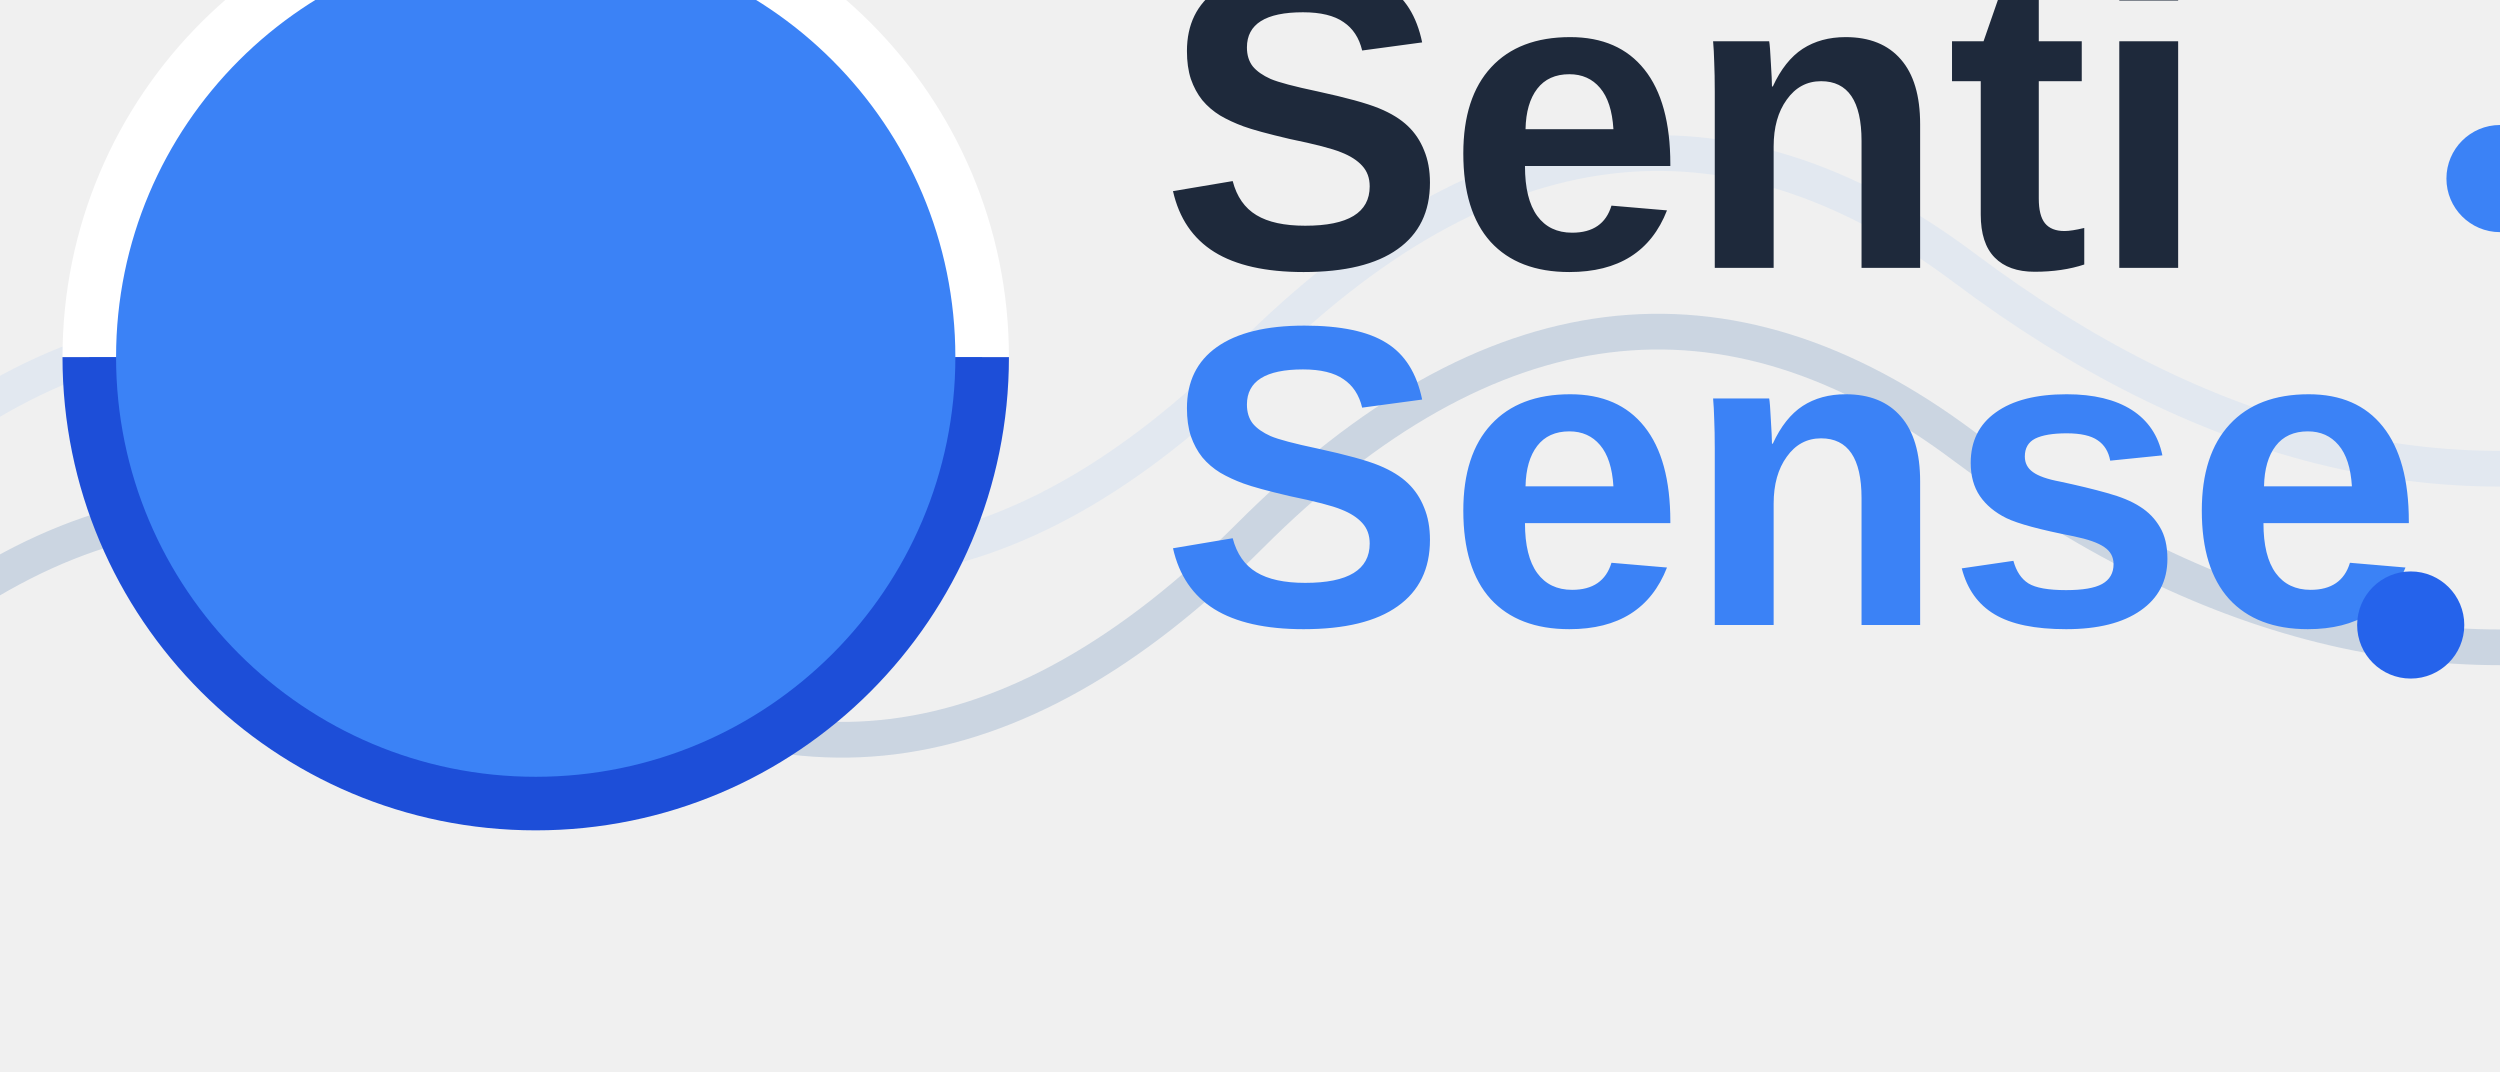
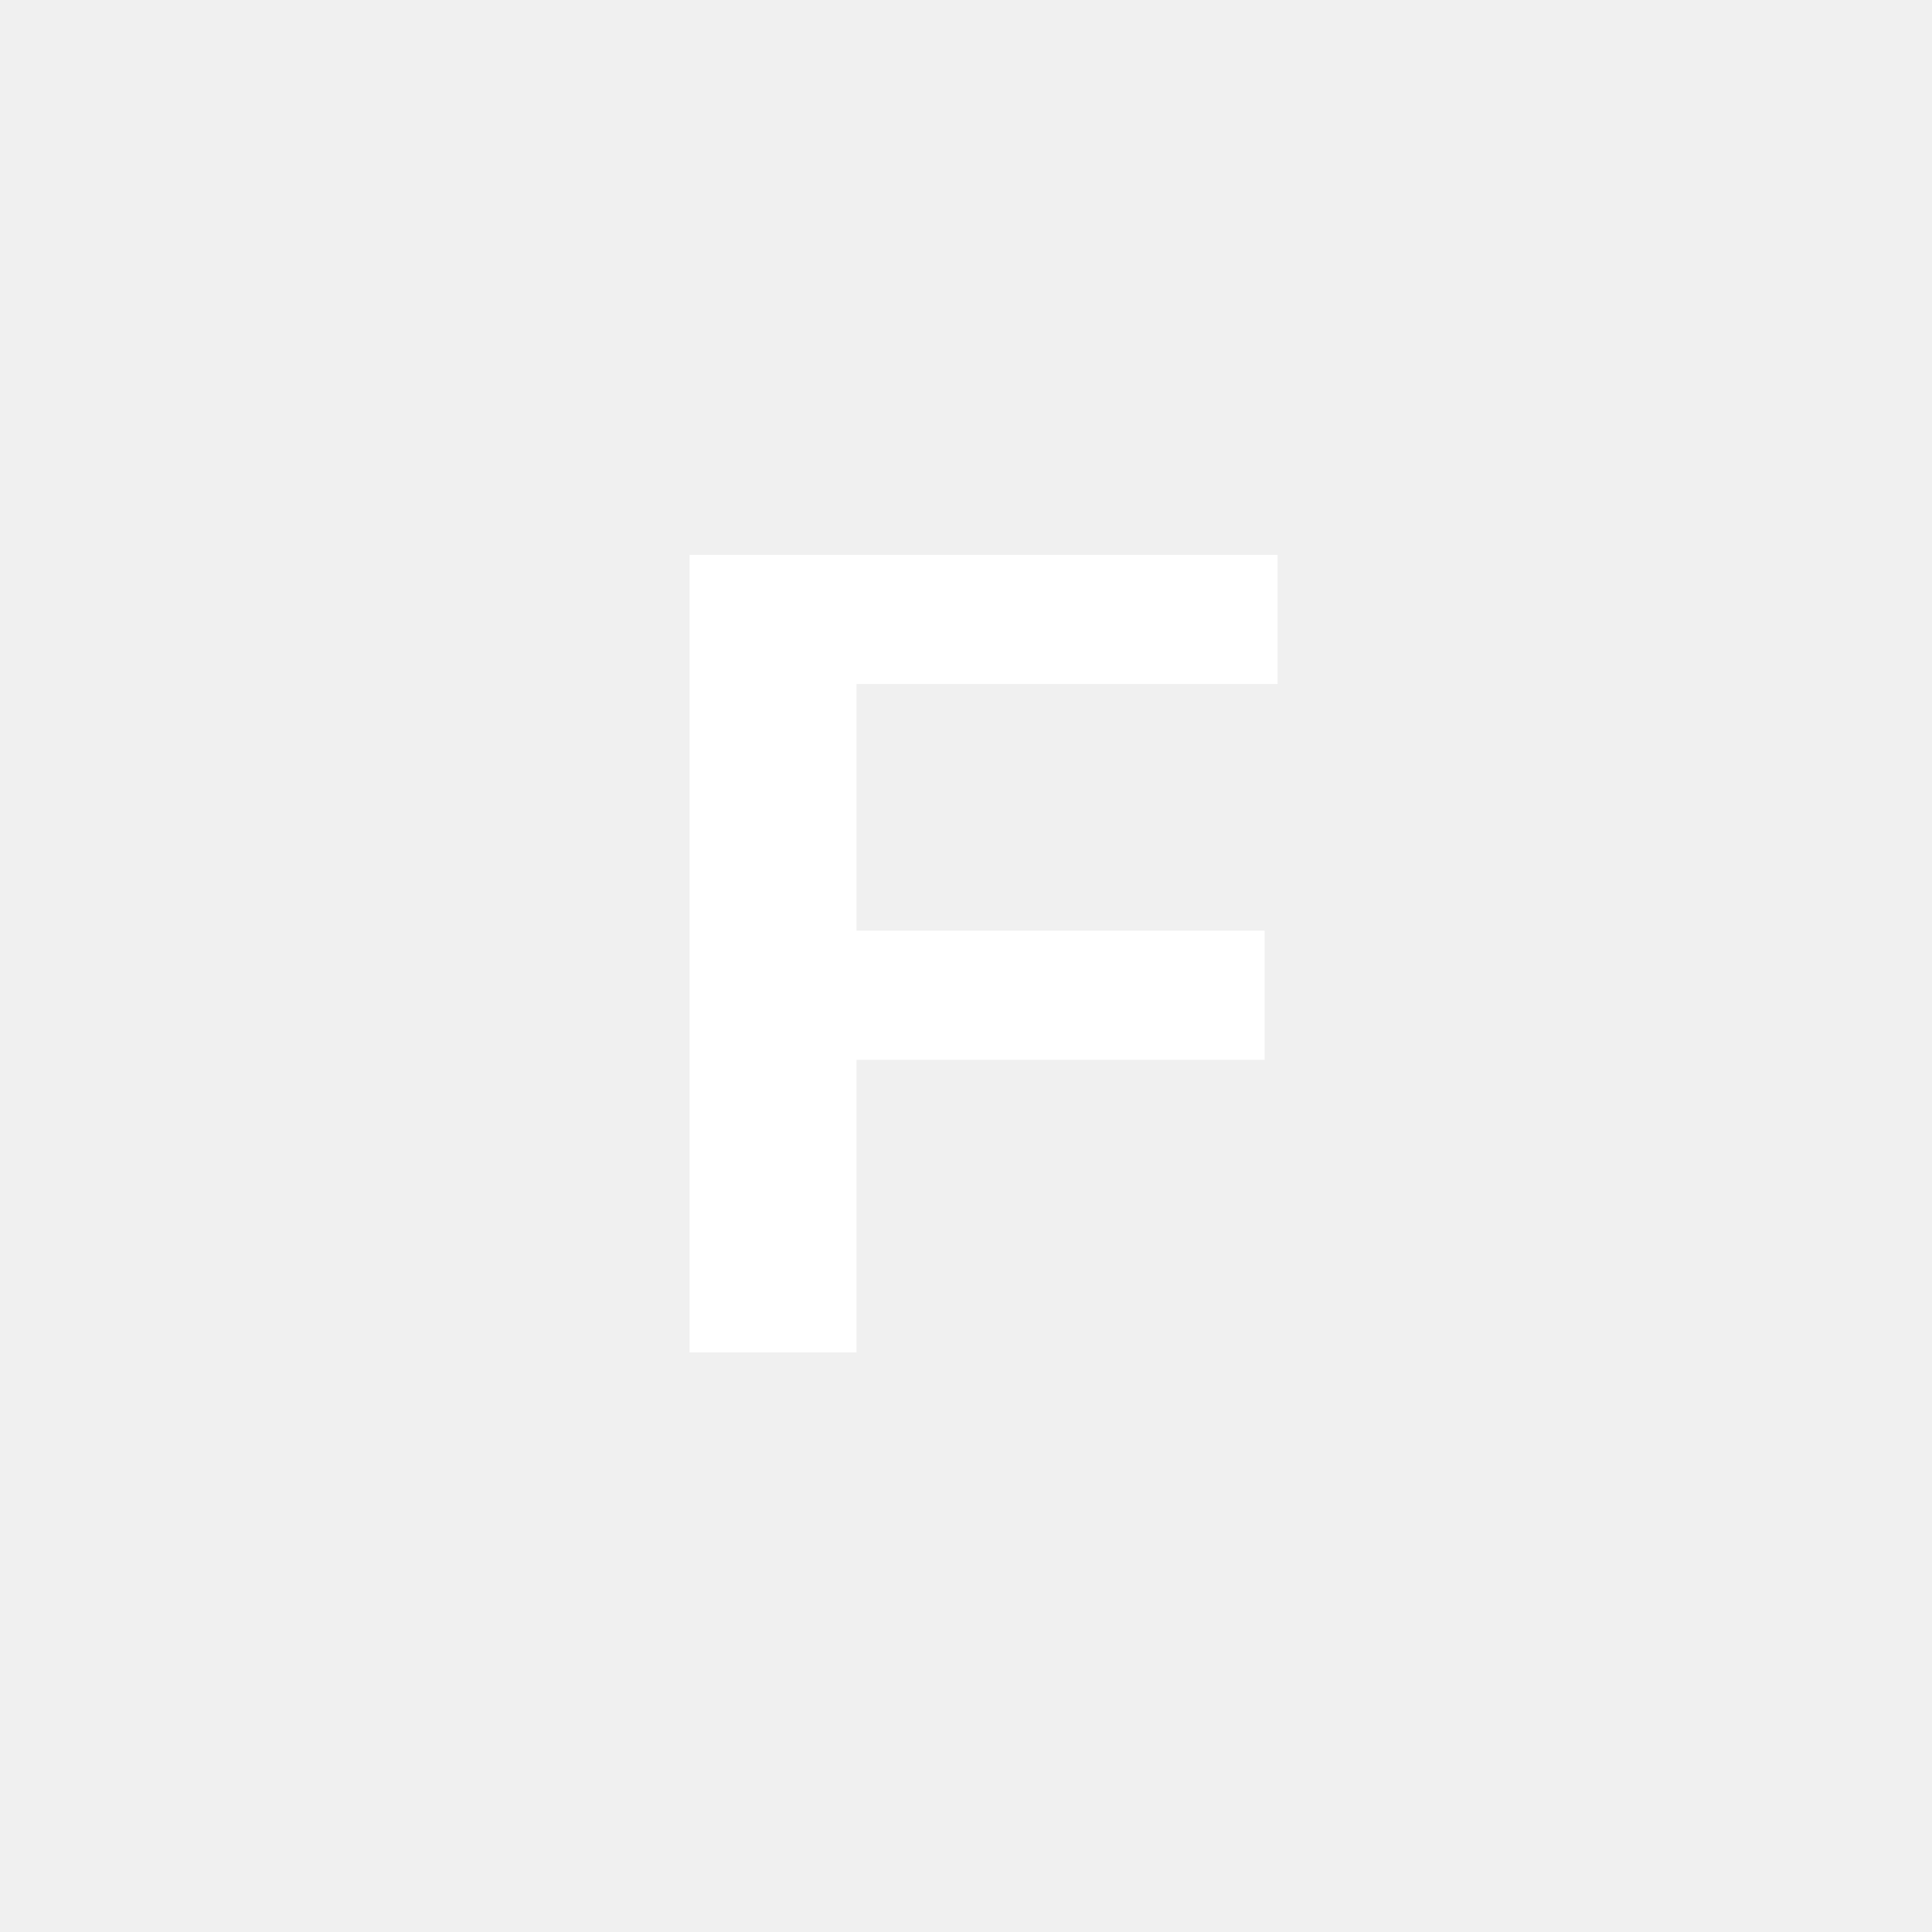
- <svg xmlns="http://www.w3.org/2000/svg" viewBox="30 20 140 60">
-   <path d="M20 50 Q40 30 60 45 T100 40 T140 35 T180 45" fill="none" stroke="#e2e8f0" stroke-width="2" />
-   <path d="M20 60 Q40 40 60 55 T100 50 T140 45 T180 55" fill="none" stroke="#cbd5e1" stroke-width="2" />
-   <circle cx="60" cy="40" r="25" fill="#3b82f6" />
-   <path d="M35 40 A25 25 0 0 1 85 40" fill="none" stroke="white" stroke-width="3" />
-   <path d="M35 40 A25 25 0 0 0 85 40" fill="none" stroke="#1d4ed8" stroke-width="3" />
-   <text x="95" y="35" font-family="Arial" font-weight="bold" font-size="24" fill="#1e293b">Senti</text>
-   <text x="95" y="55" font-family="Arial" font-weight="bold" font-size="24" fill="#3b82f6">Sense</text>
-   <circle cx="170" cy="30" r="3" fill="#3b82f6" />
-   <circle cx="180" cy="45" r="3" fill="#1d4ed8" />
-   <circle cx="165" cy="55" r="3" fill="#2563eb" />
+ <svg xmlns="http://www.w3.org/2000/svg" width="100" height="100" viewBox="0 0 100 100">
+   <text x="50" y="70" font-family="Arial, sans-serif" font-size="60" font-weight="bold" text-anchor="middle" fill="white">
+     F
+   </text>
</svg>
